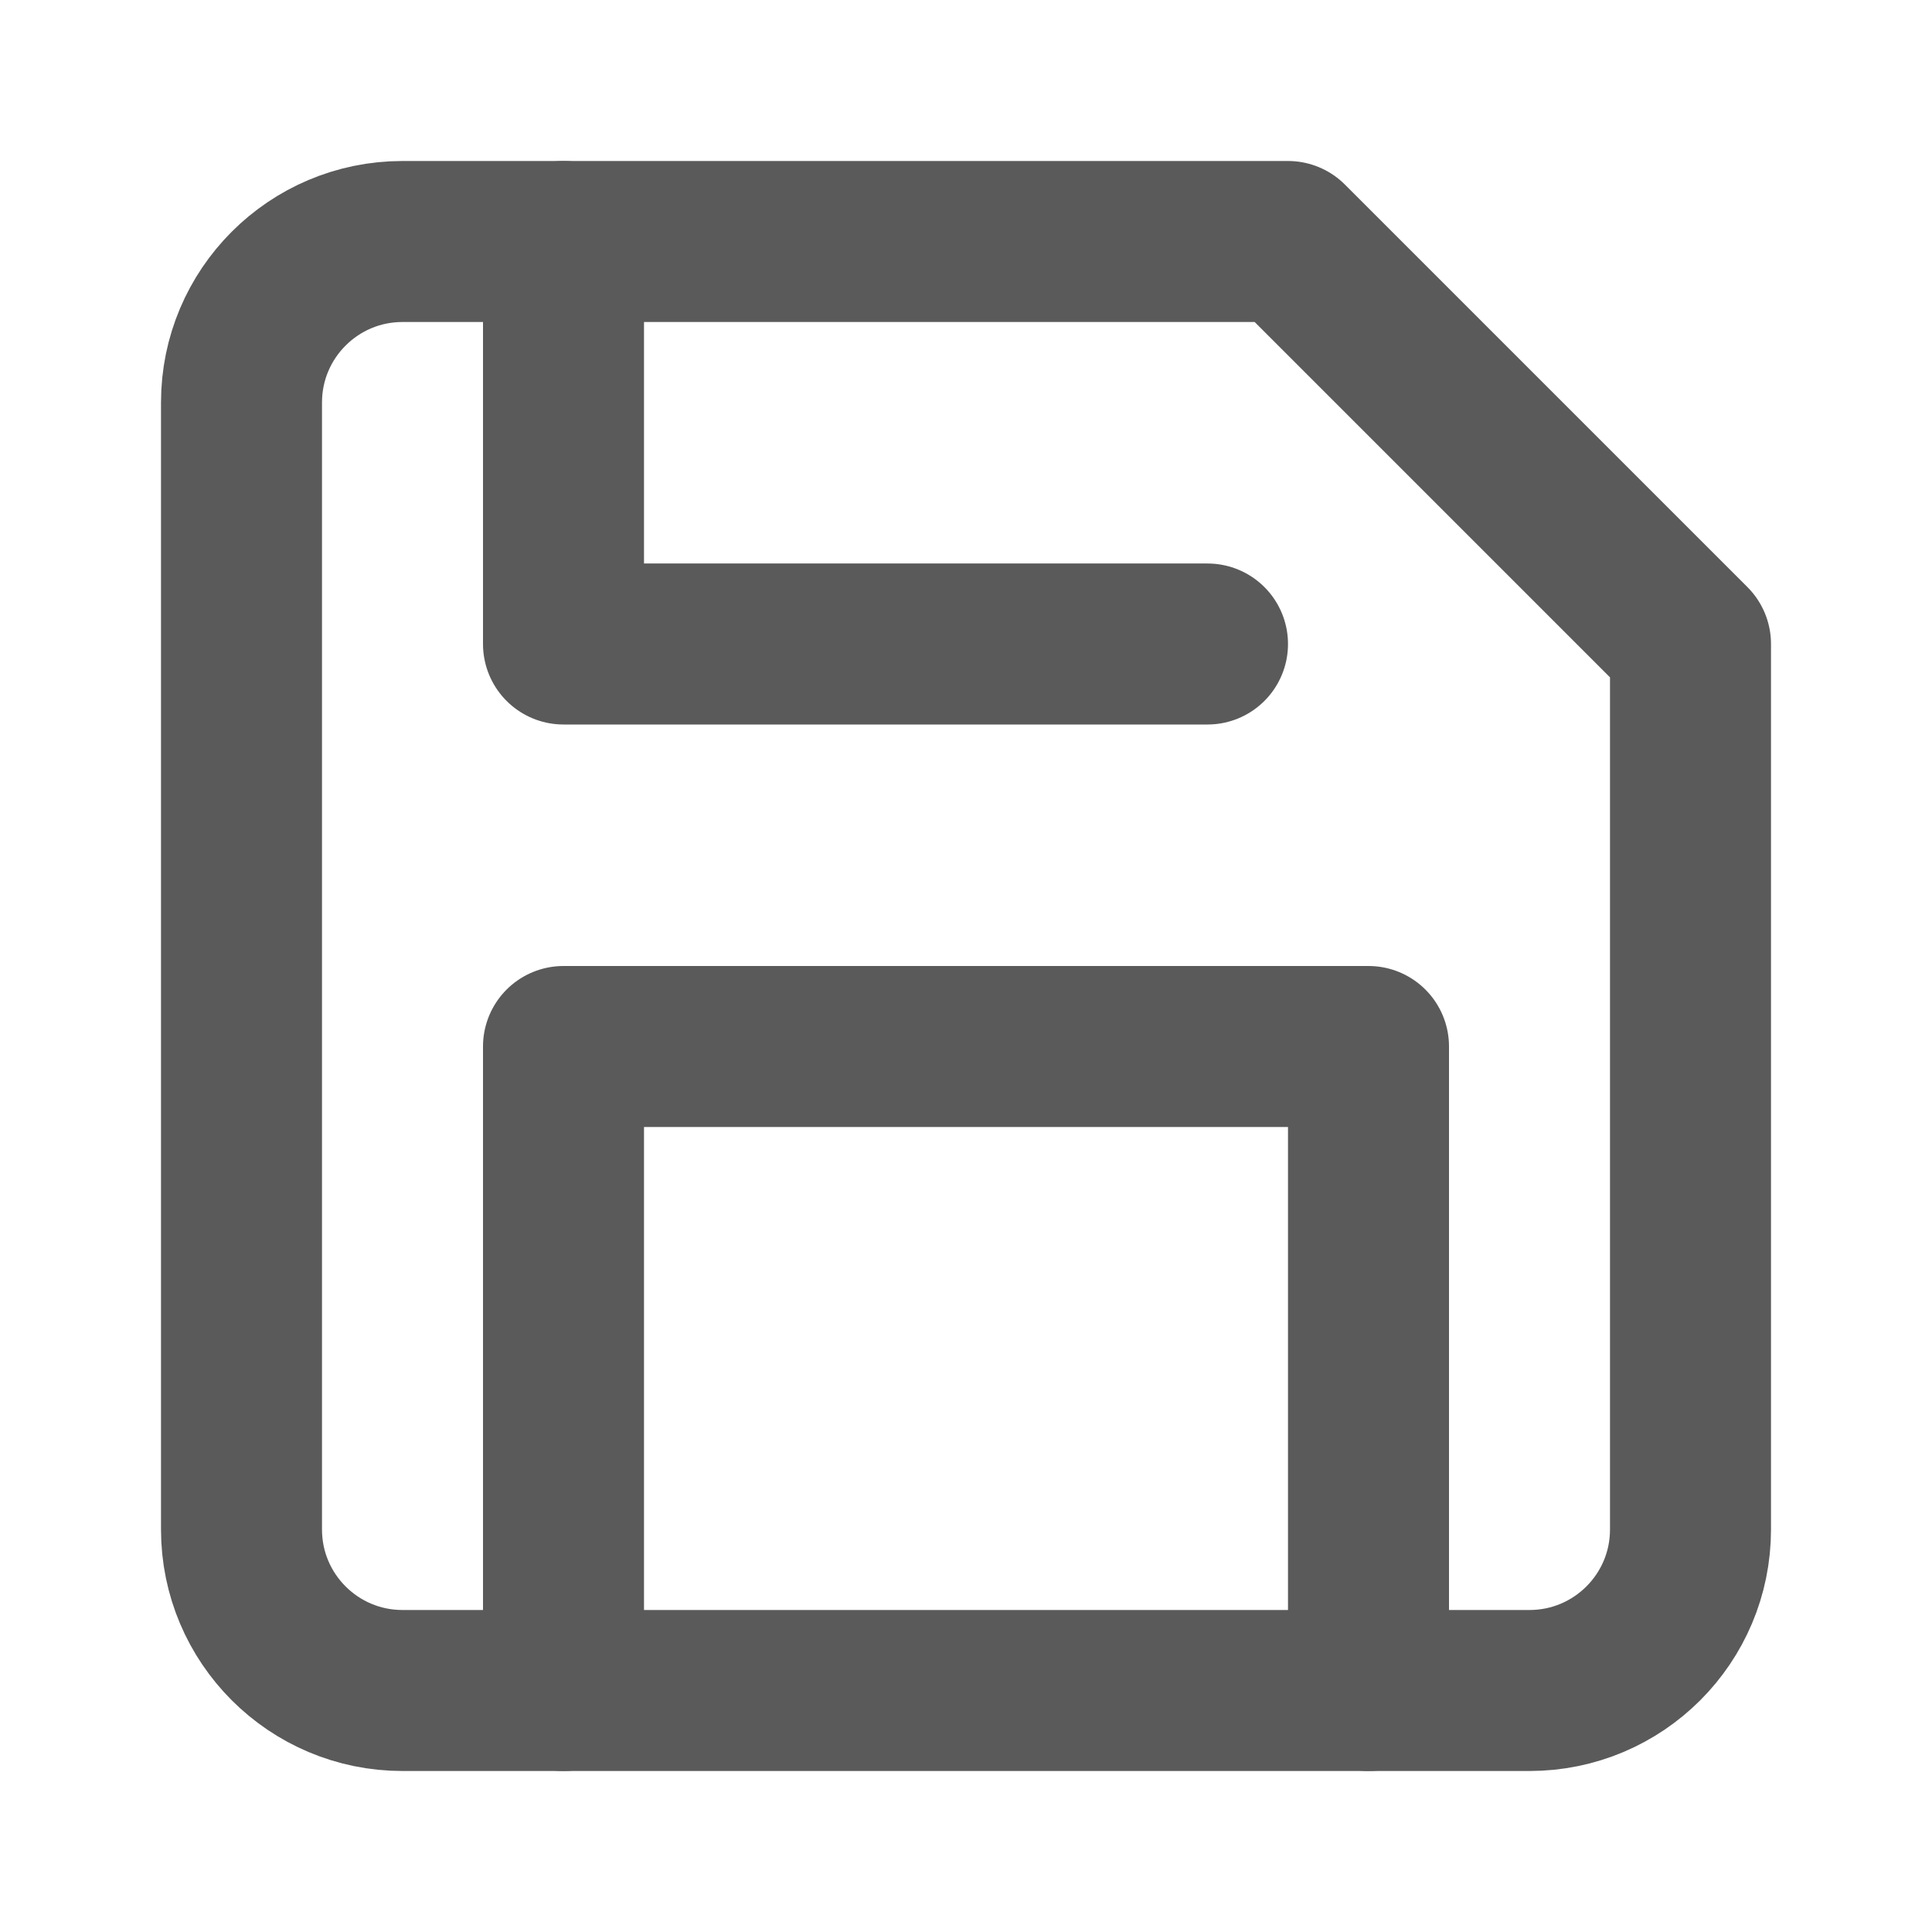
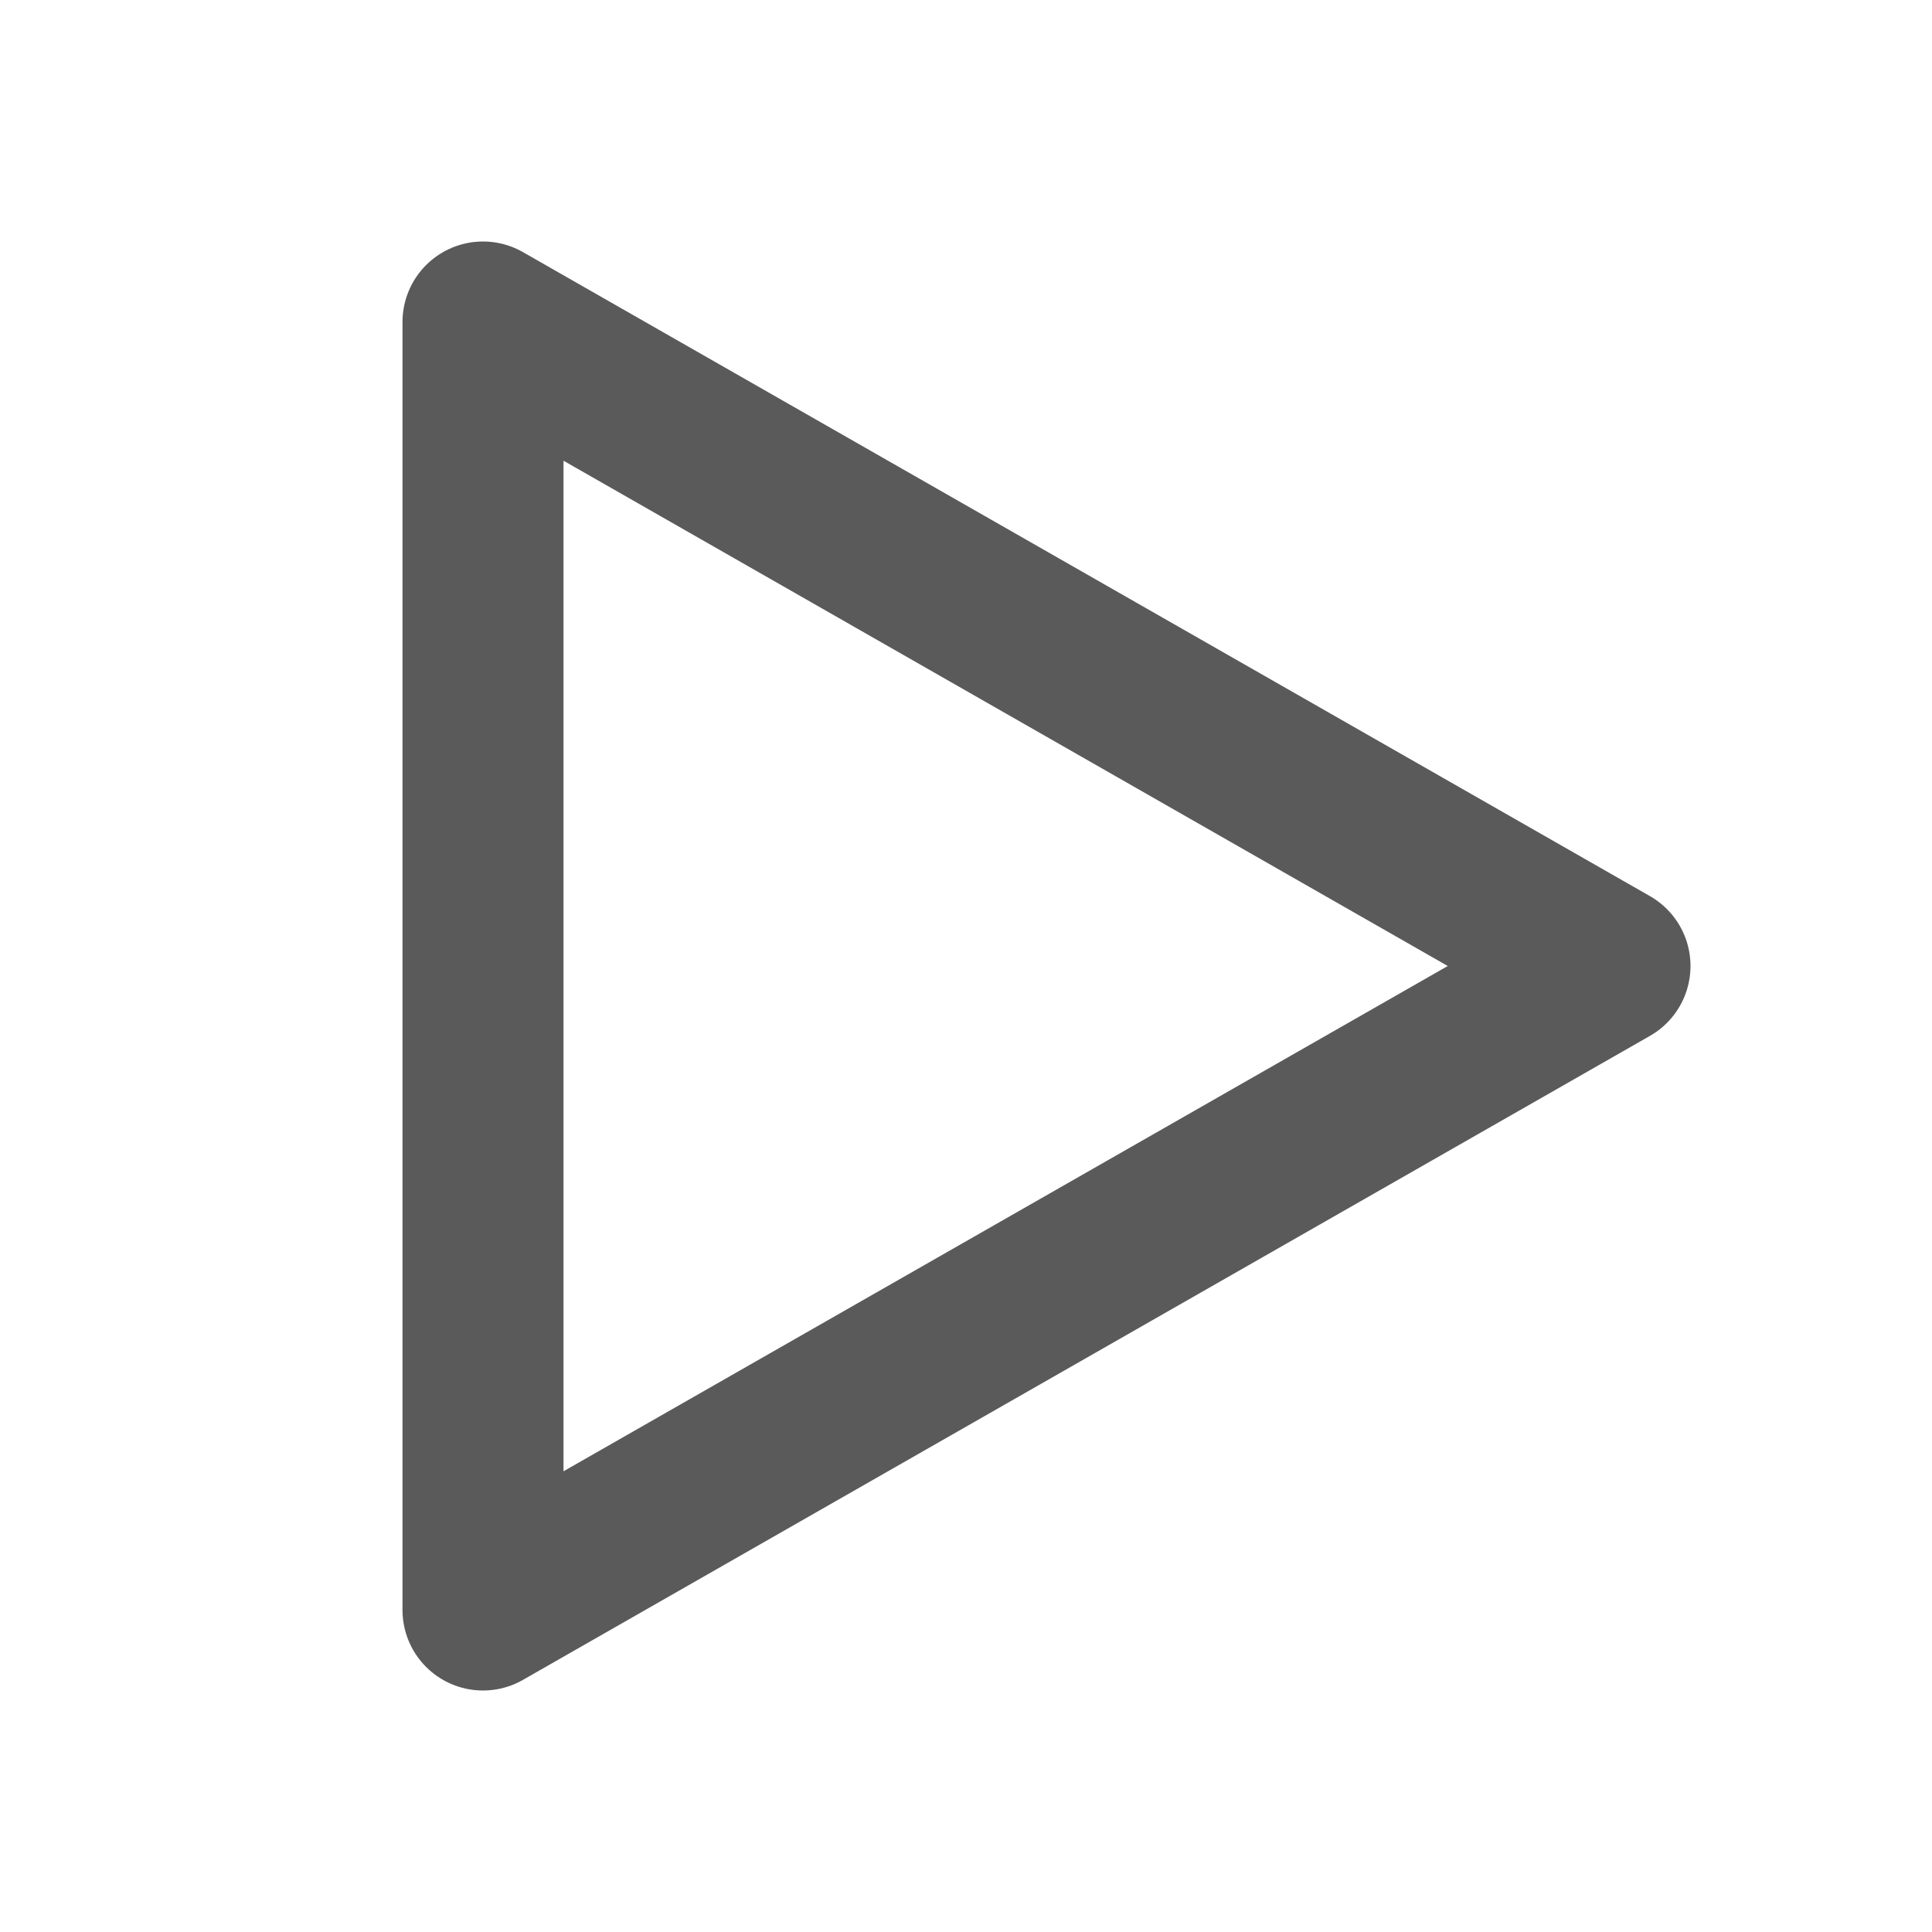
<svg xmlns="http://www.w3.org/2000/svg" width="24" height="24" viewBox="0 0 24 24" fill="none" stroke="#5A5A5A" stroke-width="2" stroke-linecap="round" stroke-linejoin="round">
-   <path d="M19 21H5a2 2 0 0 1-2-2V5a2 2 0 0 1 2-2h11l5 5v11a2 2 0 0 1-2 2z" />
-   <polyline points="17 21 17 13 7 13 7 21" />
-   <polyline points="7 3 7 8 15 8" />
+   <polygon points="6 4 20 12 6 20 6 4" />
</svg>
